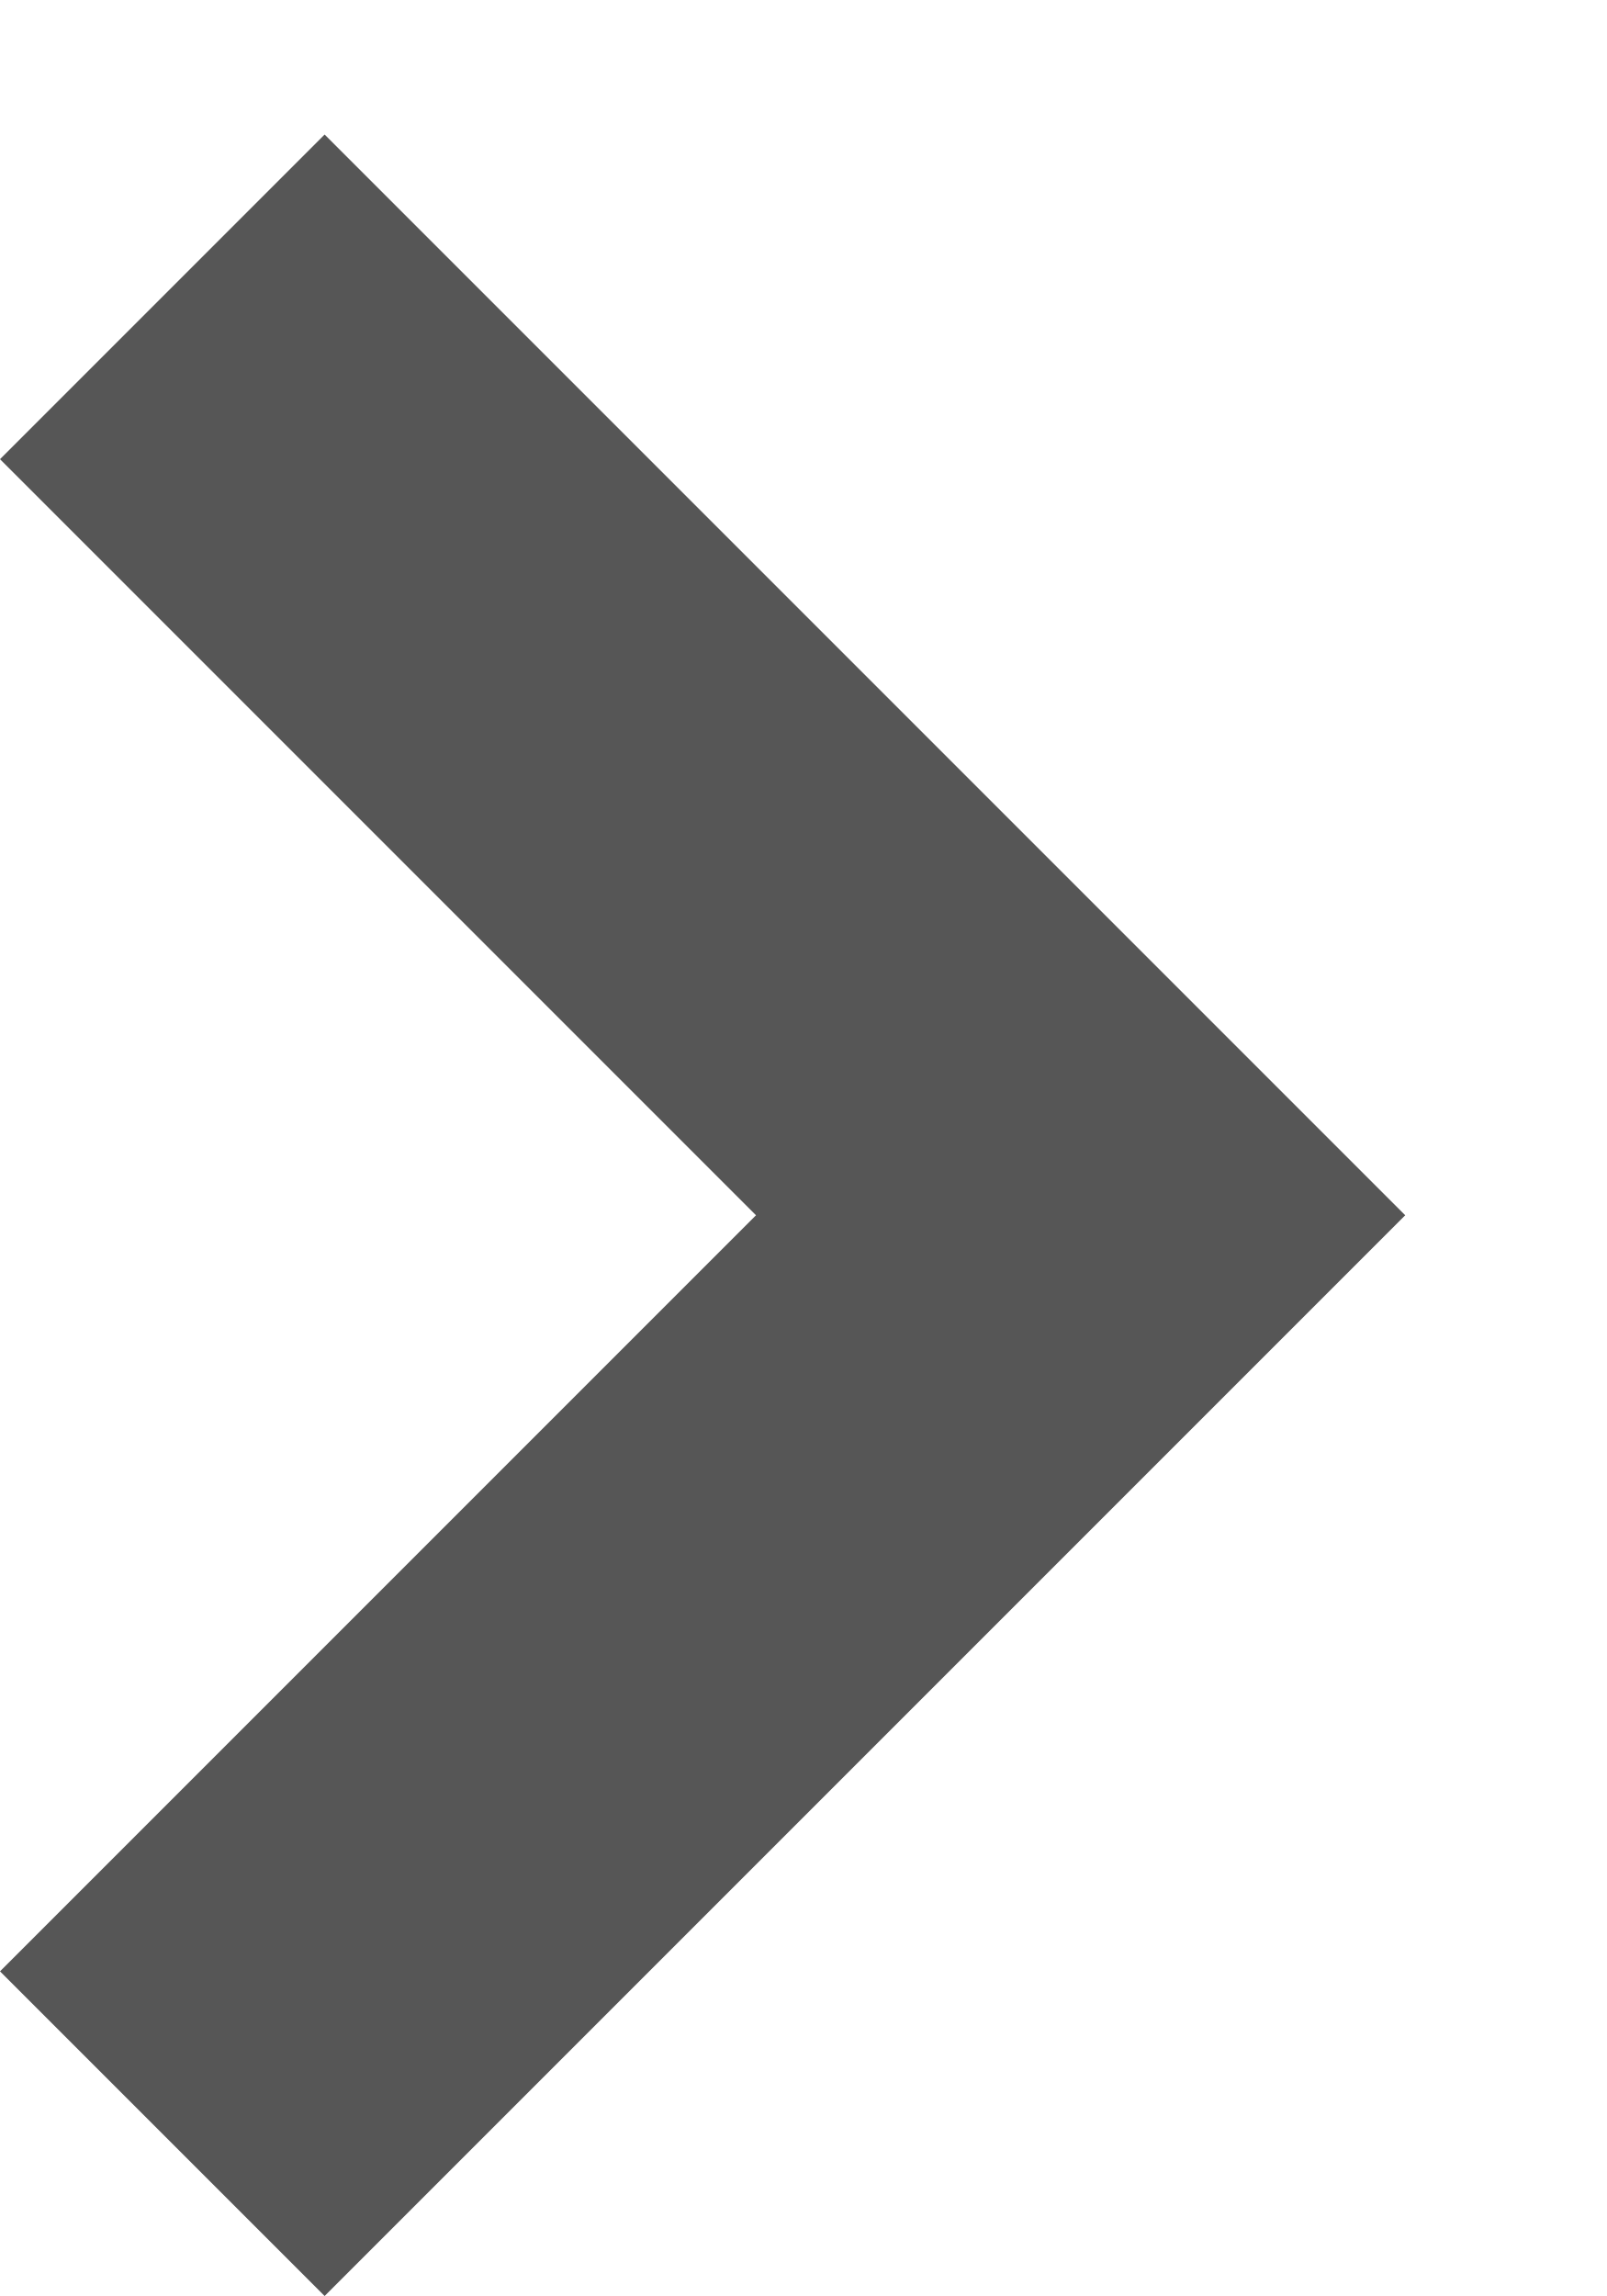
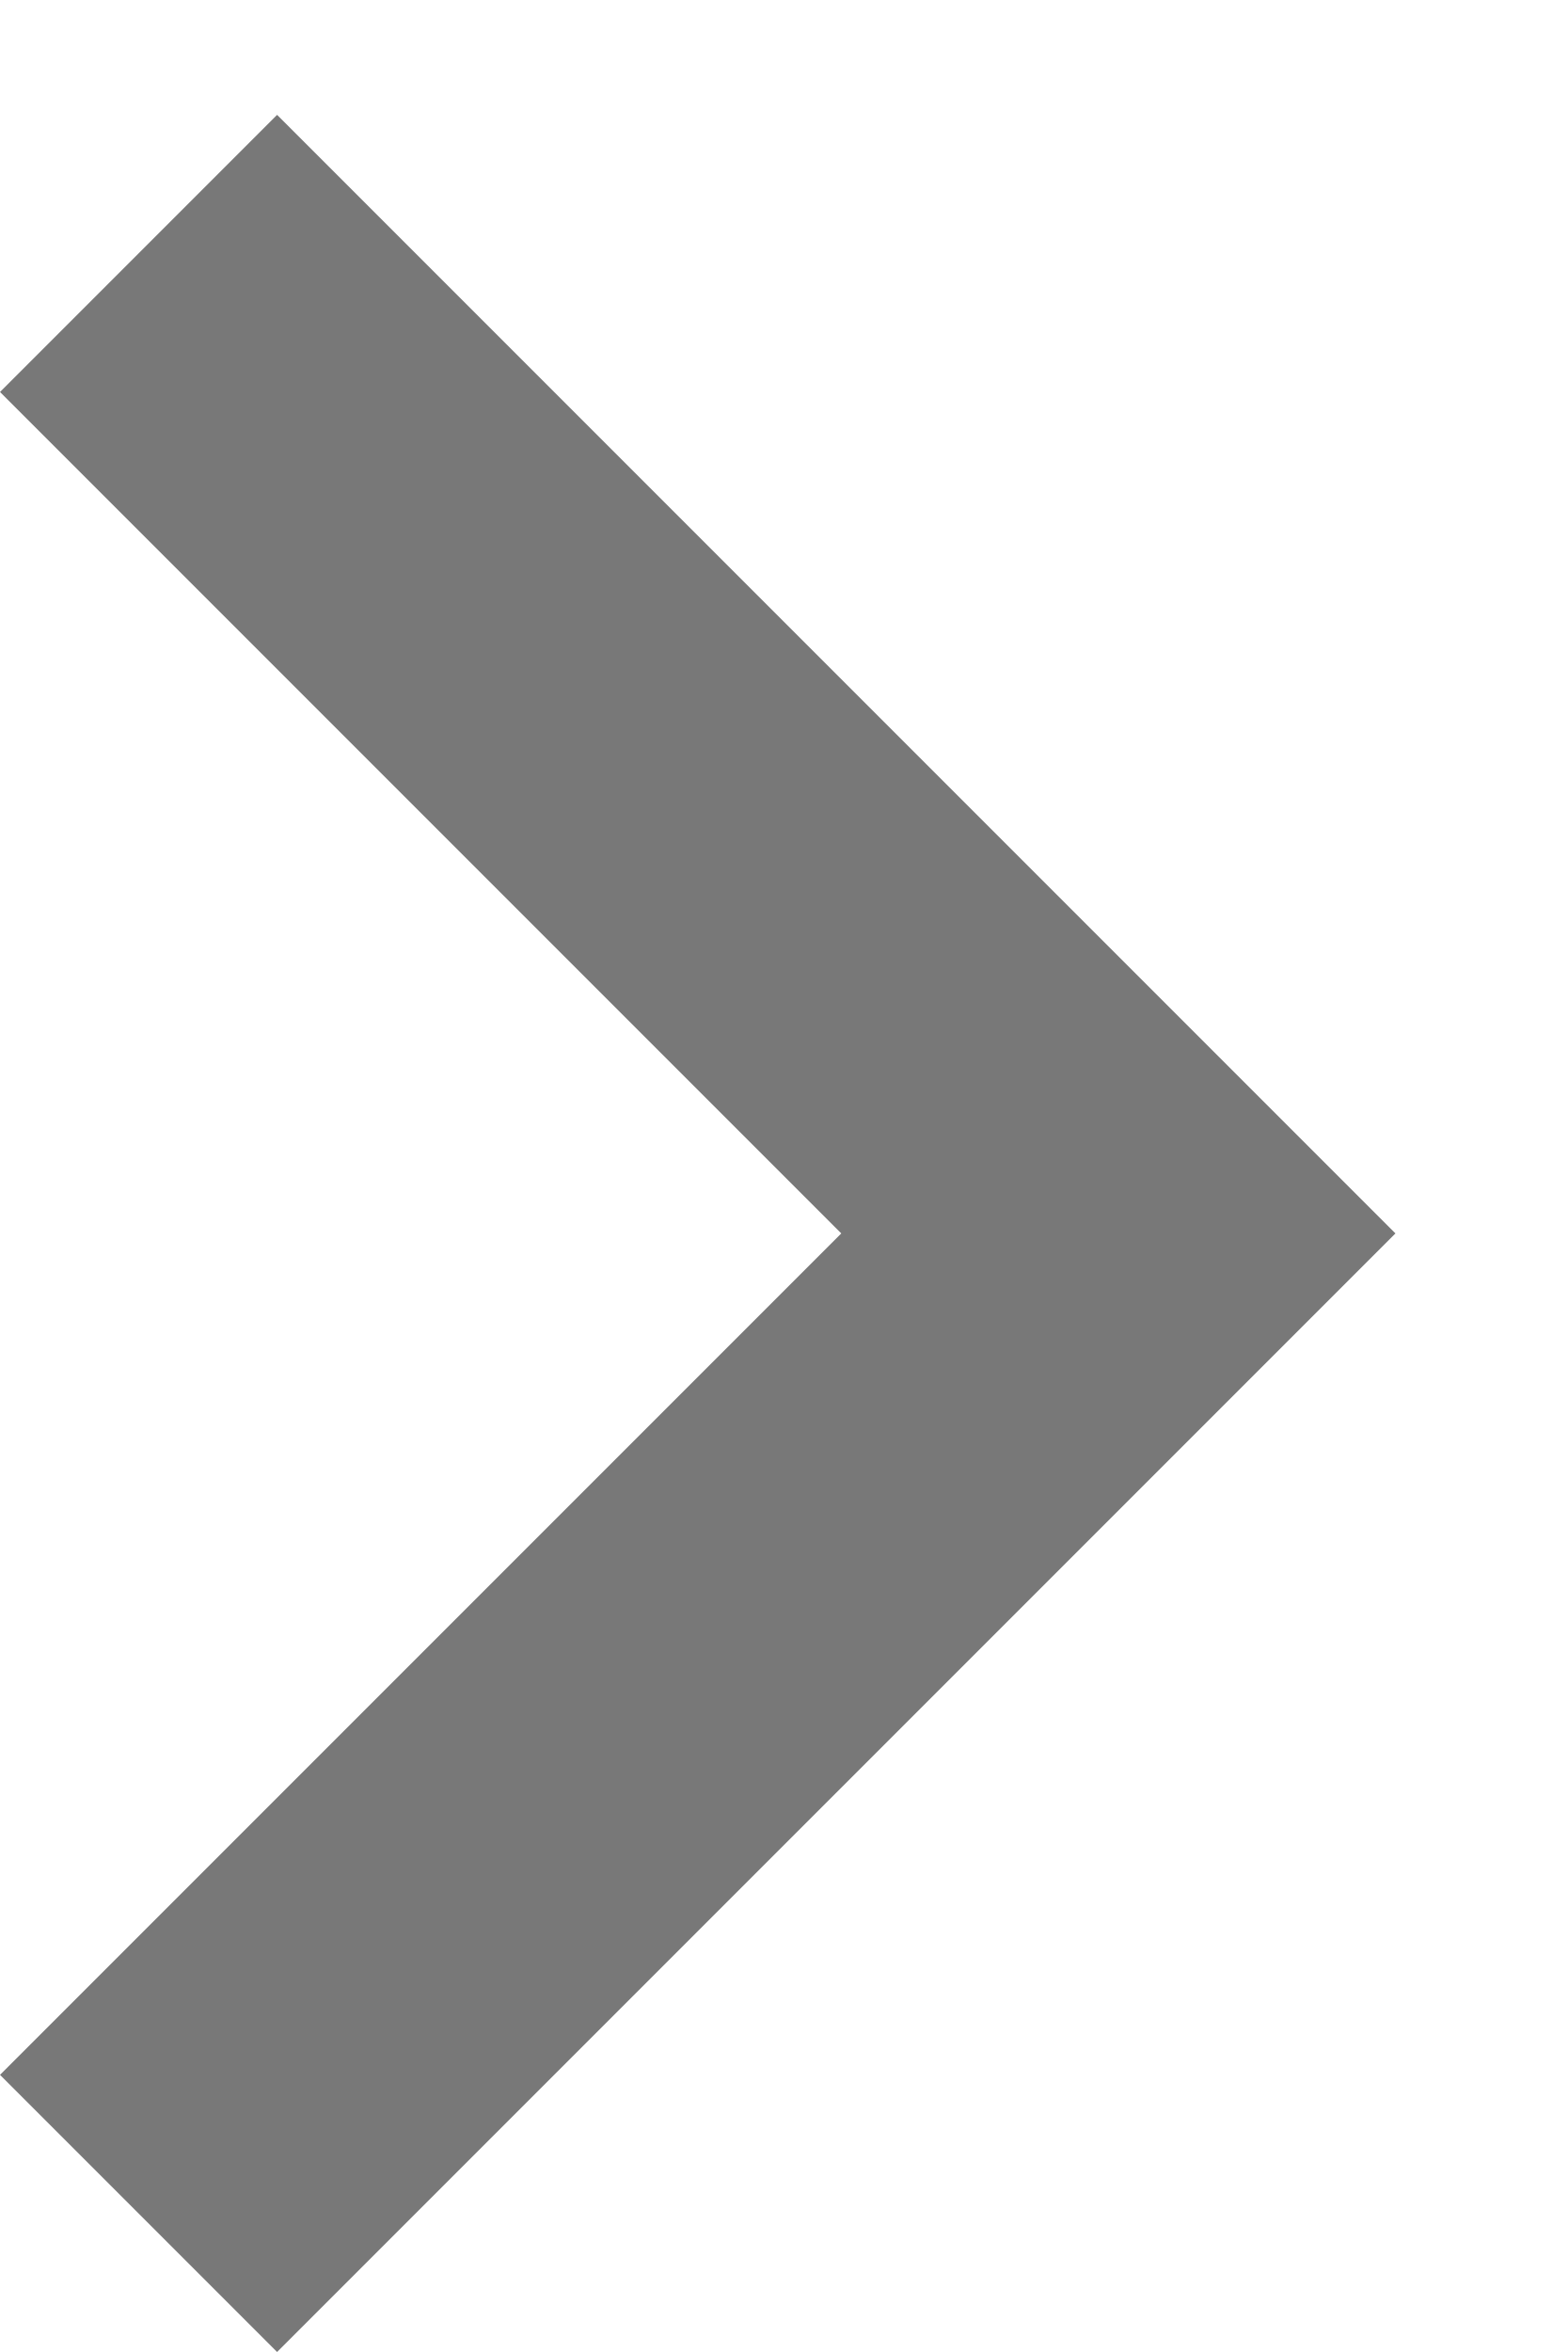
- <svg xmlns="http://www.w3.org/2000/svg" width="7" height="10" viewBox="0 0 7 10" fill="none">
-   <path fill-rule="evenodd" clip-rule="evenodd" d="M-3.49691e-07 2L1.414 0.586L6.121 5.293L1.414 10L-6.18172e-08 8.586L3.293 5.293L-3.49691e-07 2Z" fill="#565656" />
+ <svg xmlns="http://www.w3.org/2000/svg" width="8" height="12" viewBox="0 0 8 12" fill="none">
+   <path fill-rule="evenodd" clip-rule="evenodd" d="M-3.77509e-07 2L1.414 0.586L7.121 6.293L1.414 12L-6.18172e-08 10.586L4.293 6.293L-3.77509e-07 2Z" fill="#787878" />
</svg>
